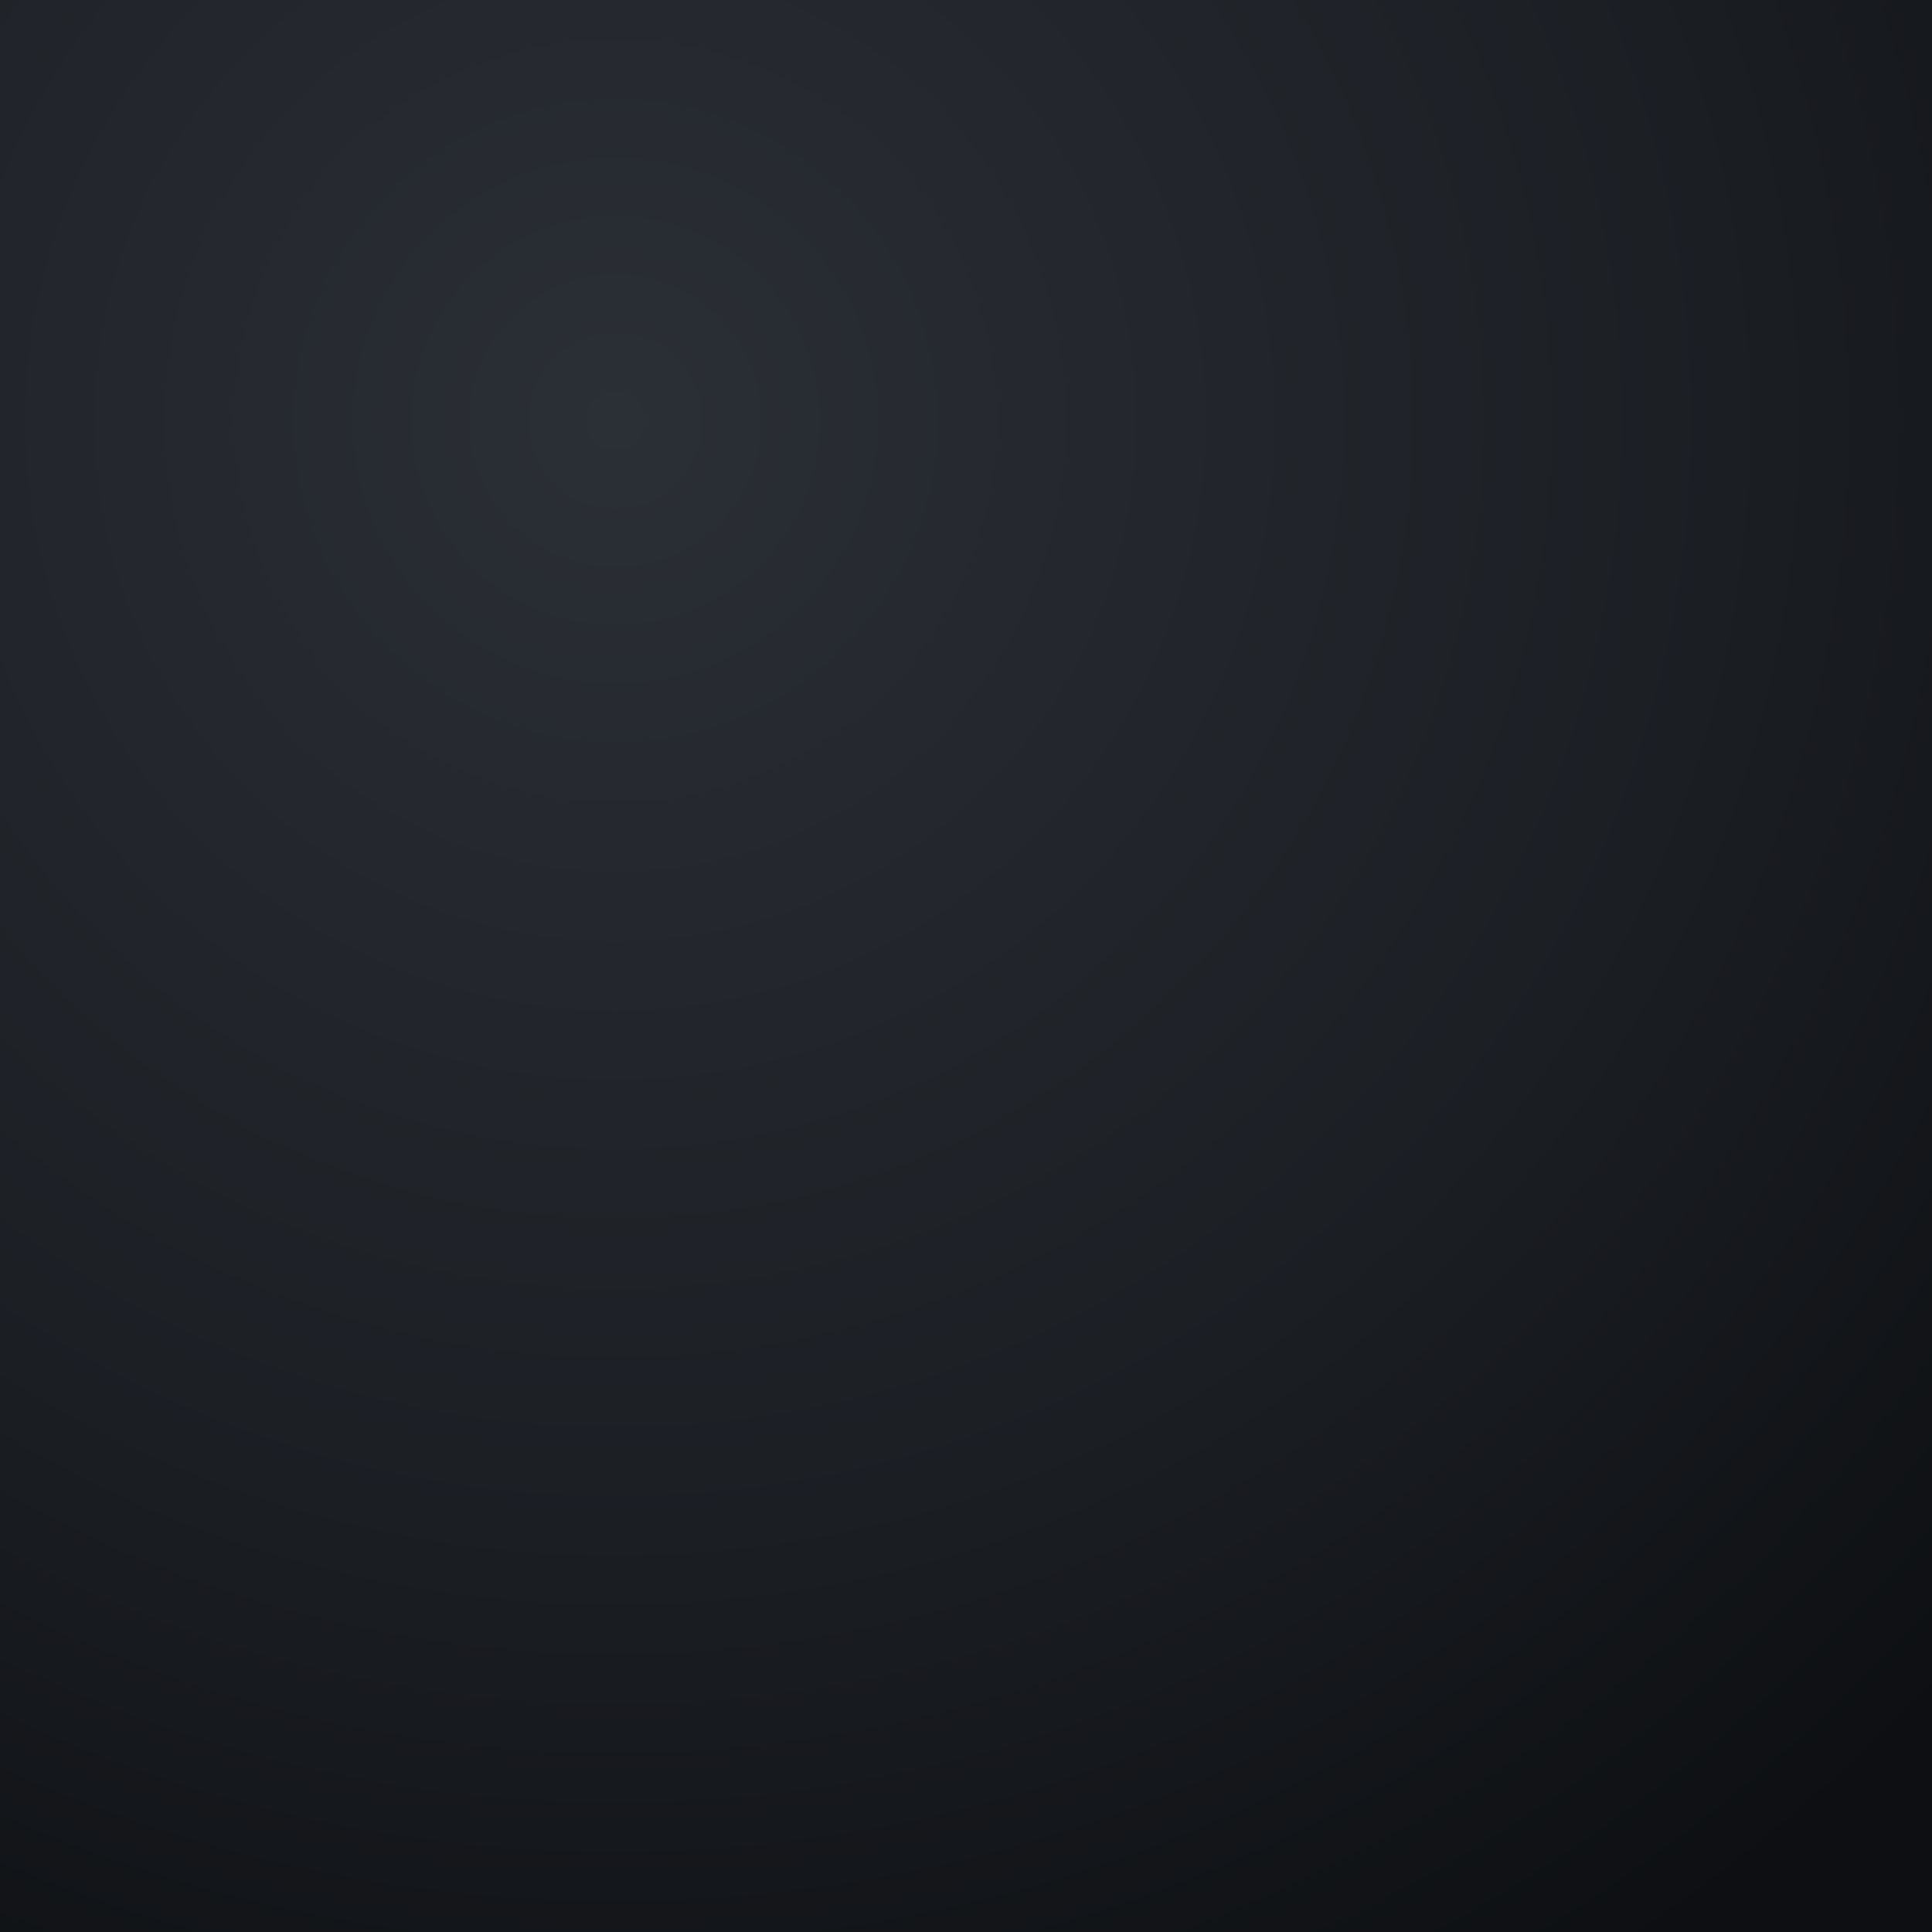
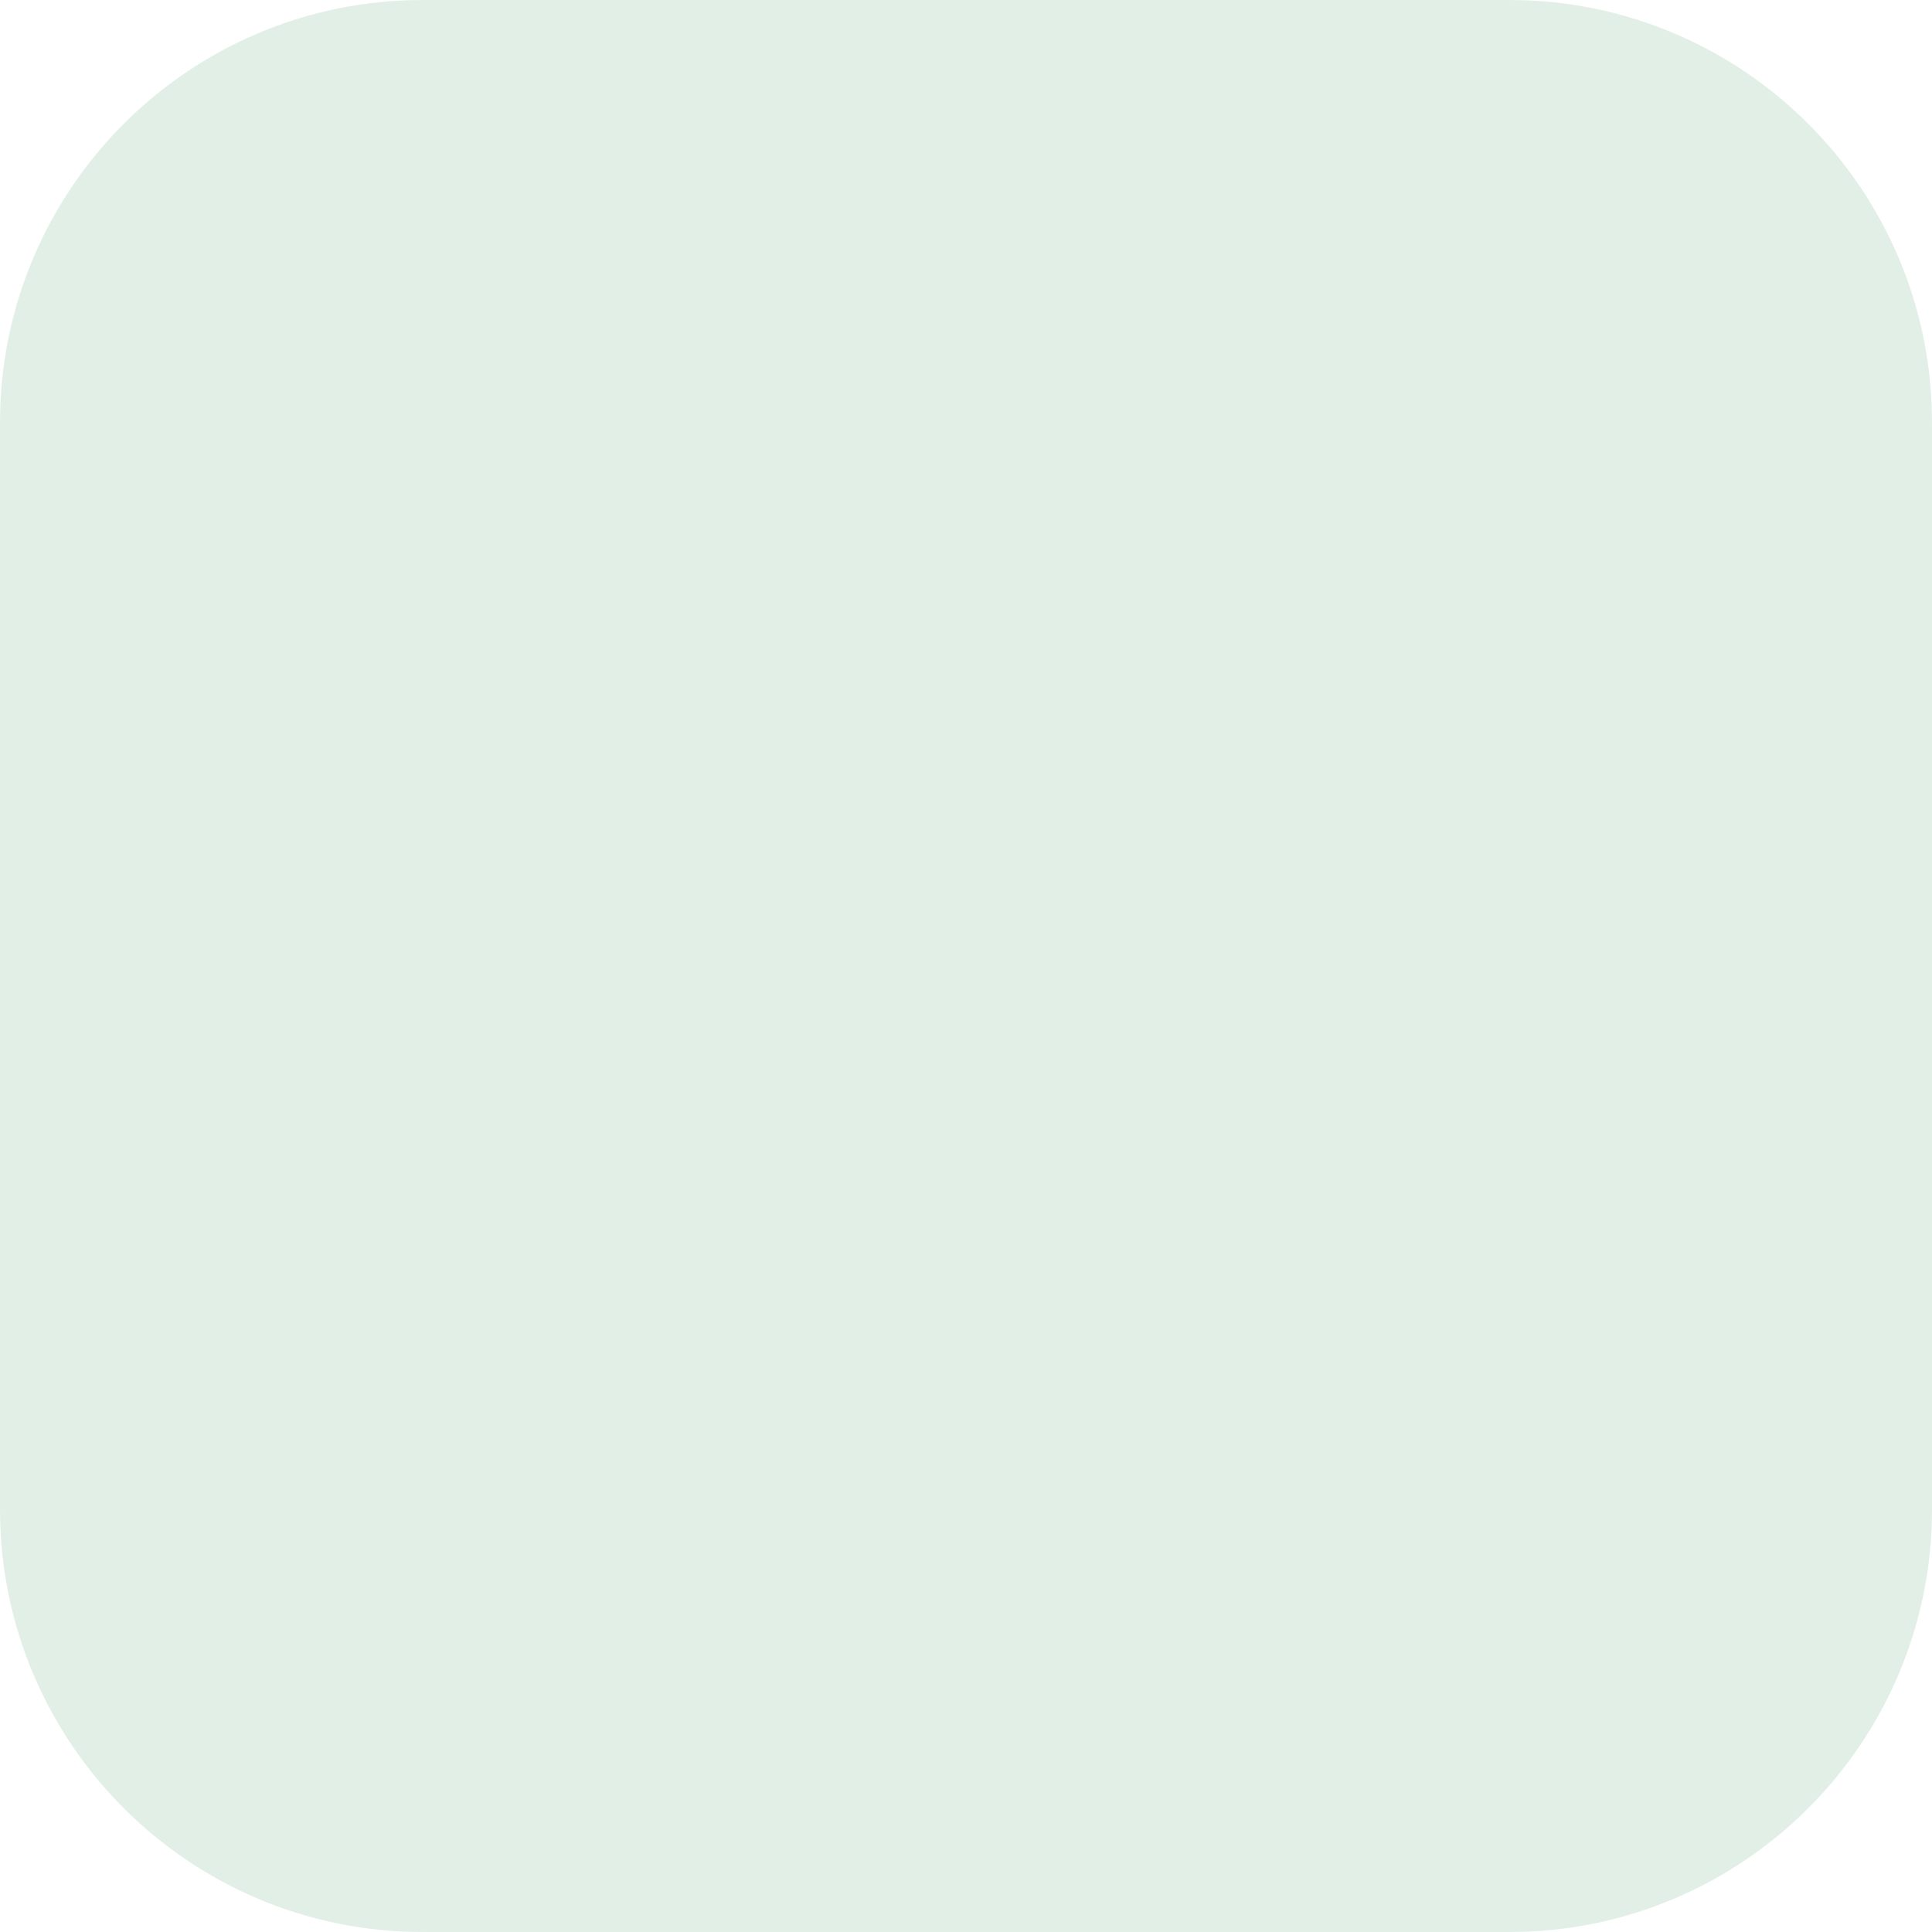
- <svg xmlns="http://www.w3.org/2000/svg" viewBox="0 0 1024 1024" width="1024" height="1024">
-   <defs>
-     <radialGradient id="bg" cx="0.32" cy="0.22" r="0.95">
-       <stop offset="0" stop-color="#2B2F36" />
-       <stop offset="0.6" stop-color="#1B1E23" />
-       <stop offset="1" stop-color="#0D0F12" />
-     </radialGradient>
-   </defs>
-   <rect width="1024" height="1024" fill="url(#bg)" />
+ <svg xmlns="http://www.w3.org/2000/svg" viewBox="0 0 512 512" width="512" height="512" role="img" aria-label="customer icon background">
+   <rect width="512" height="512" rx="112" fill="#E2EFE7" />
</svg>
